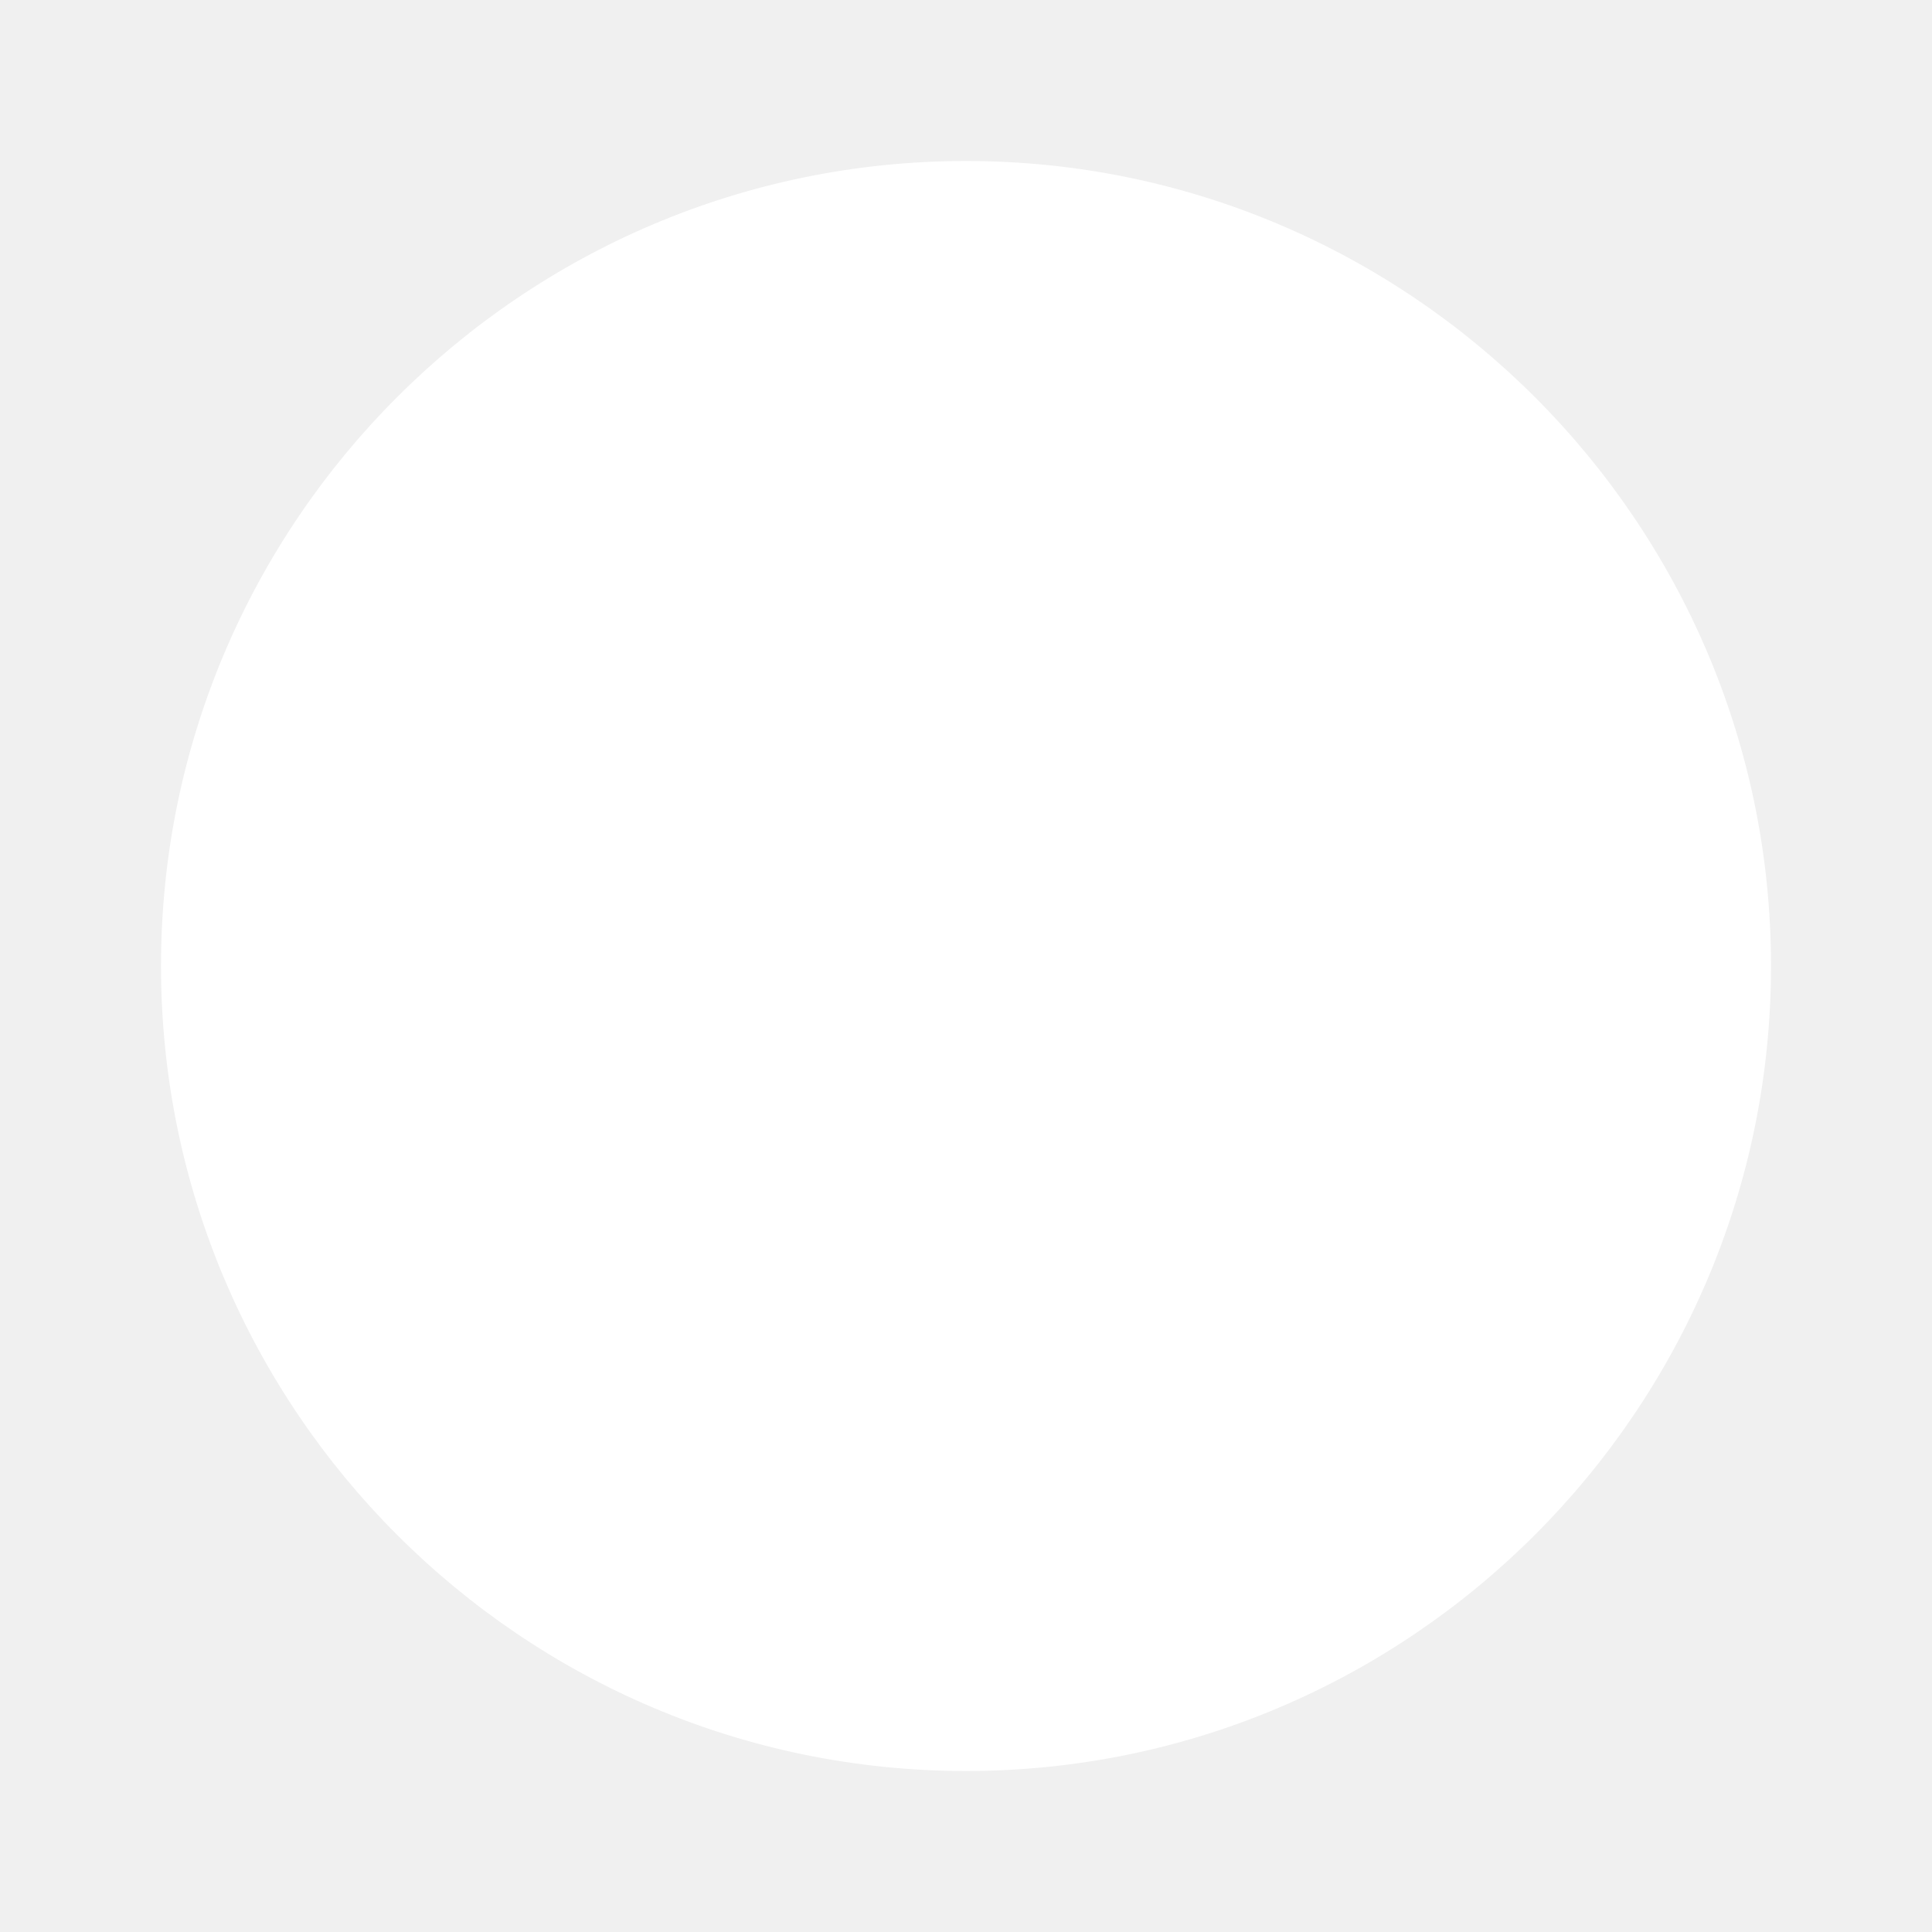
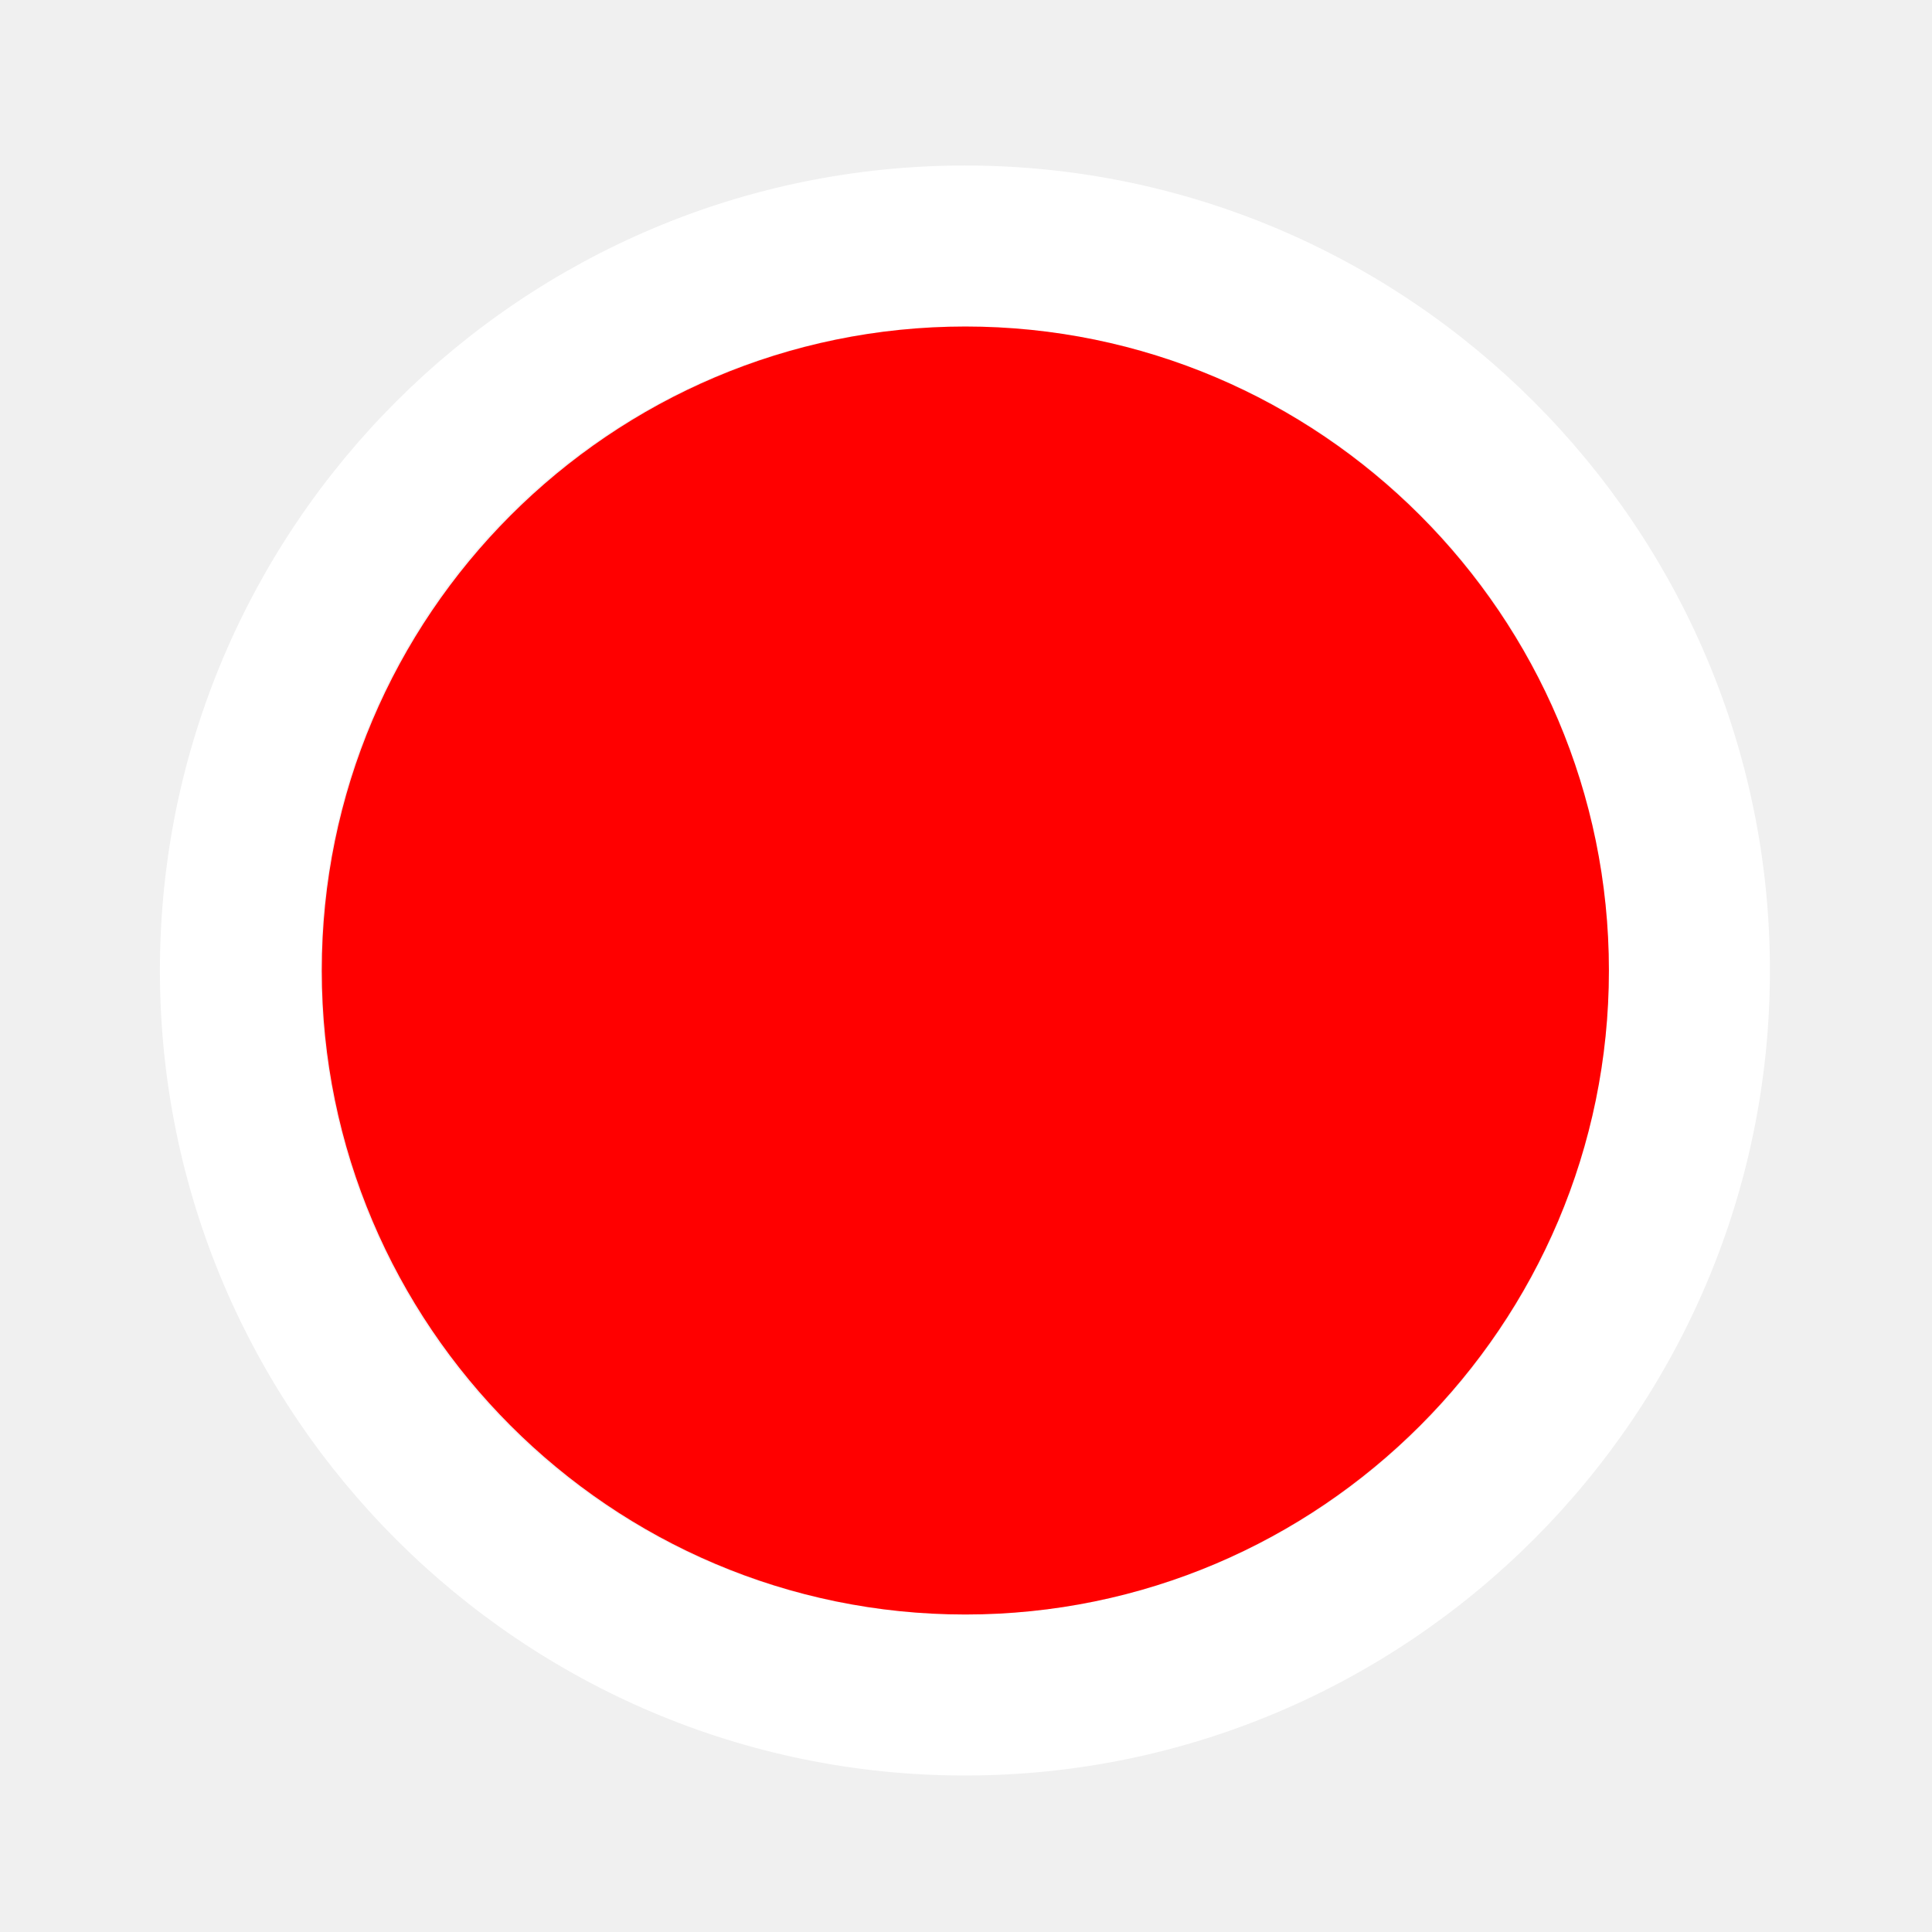
<svg xmlns="http://www.w3.org/2000/svg" id="svg2" height="1200" viewBox="0 0 1200 1200" width="1200">
-   <path id="path1" d="m286 622c-2.756 0-5 2.244-5 5s2.244 5 5 5 5-2.244 5-5-2.244-5-5-5z" fill="#fff" transform="matrix(100 0 0 100 -27999.994 -62100)" />
+   <g id="widget.text" fill="#fff">
+     <path id="path1-1" d="m599.329 102.798c-275.55 0-500 224.45-500 500s224.45 500 500 500 500-224.45 500-500-224.45-500-500-500zm0 100c221.506 0 400 178.494 400 400s-178.494 400-400 400-400-178.494-400-400 178.494-400 400-400z" stroke-width="100" />
+   </g>
+   <g id="theme.red_alert" fill="#f00">
+     <path id="path1" d="m599.602 202.806c-220.286 0-399.721 179.558-399.721 399.995 0 220.437 179.435 399.995 399.721 399.995 220.286 0 399.721-179.558 399.721-399.995 0-220.437-179.435-399.995-399.721-399.995z" stroke-width="79.972" />
+   </g>
</svg>
